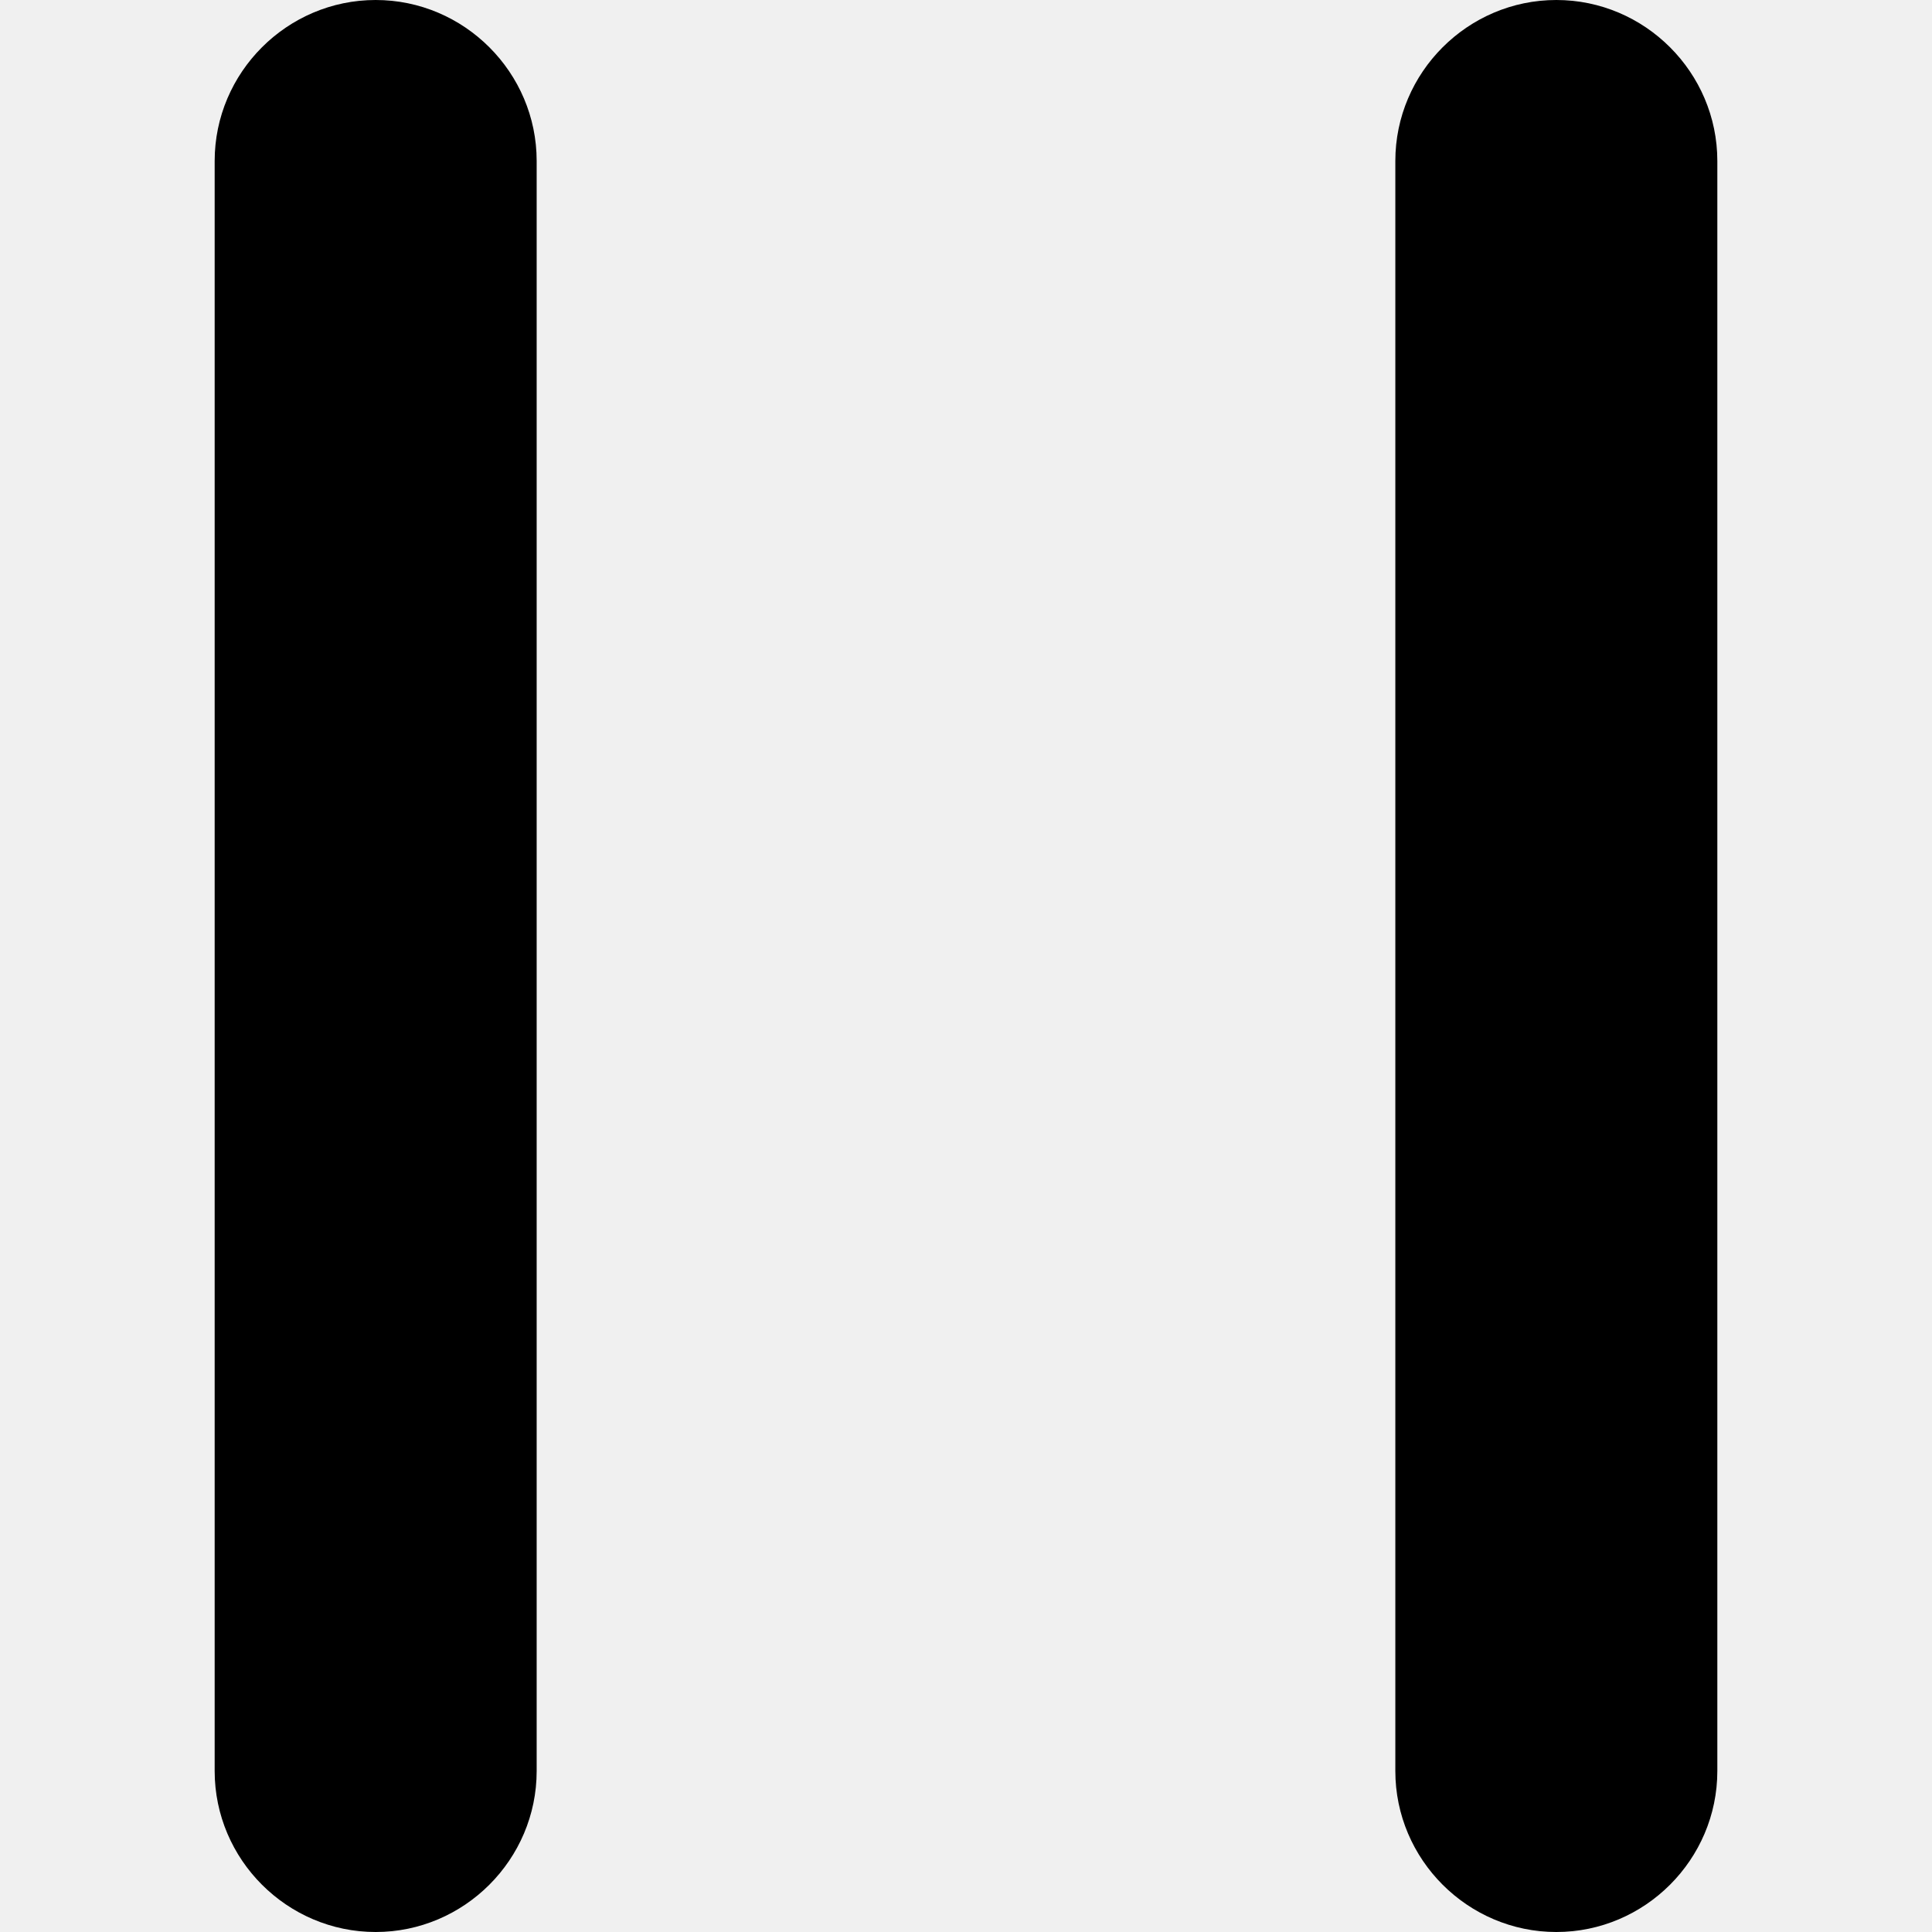
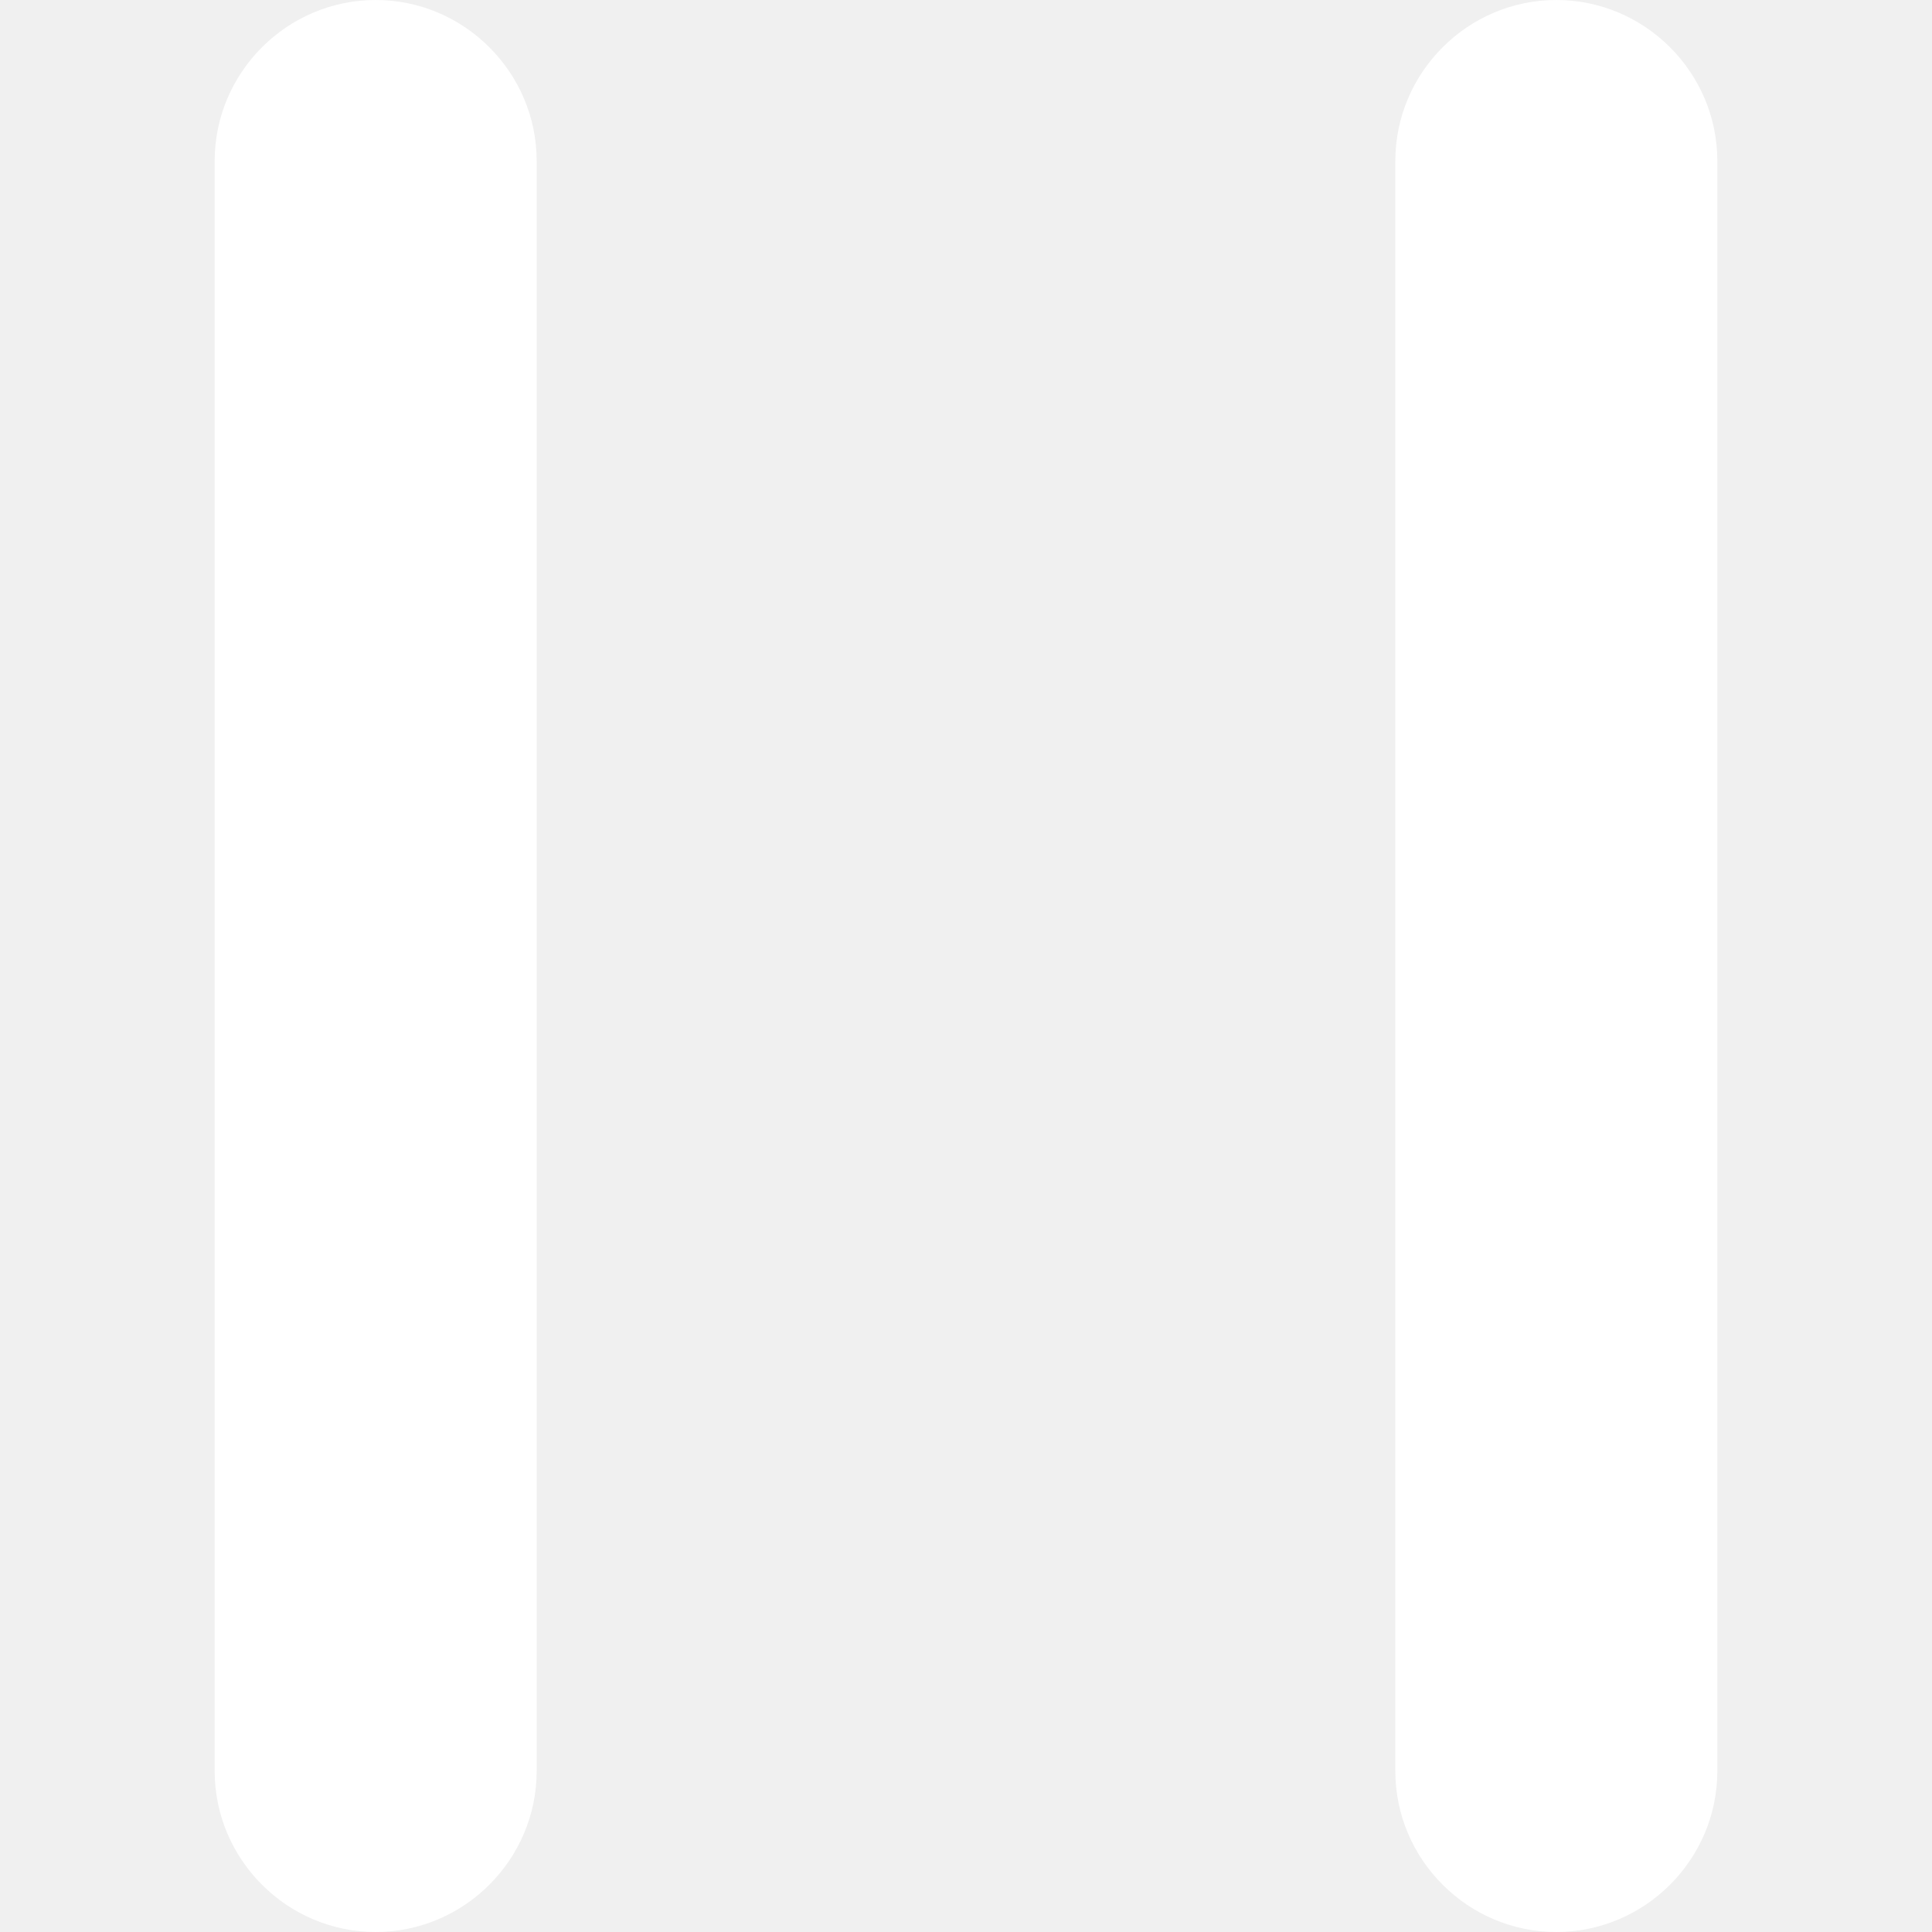
<svg xmlns="http://www.w3.org/2000/svg" class="svgPlayPuase2" viewBox="0 0 18 18" version="1.1" xml:space="preserve">
  <g>
-     <path d="M3.5,0C2.675,0,2,0.675,2,1.5v15C2,17.325,2.675,18,3.5,18S5,17.325,5,16.5v-15C5,0.675,4.325,0,3.5,0z" />
-     <path d="M14.5,0C13.675,0,13,0.675,13,1.5v15c0,0.825,0.675,1.5,1.5,1.5s1.5-0.675,1.5-1.5v-15C16,0.675,15.325,0,14.5,0z" />
+     <path fill="#fff" d="M3.5,0C2.675,0,2,0.675,2,1.5v15C2,17.325,2.675,18,3.5,18S5,17.325,5,16.5v-15C5,0.675,4.325,0,3.5,0z" />
+     <path fill="#fff" d="M14.5,0C13.675,0,13,0.675,13,1.5v15c0,0.825,0.675,1.5,1.5,1.5s1.5-0.675,1.5-1.5v-15C16,0.675,15.325,0,14.5,0z" />
  </g>
</svg>
